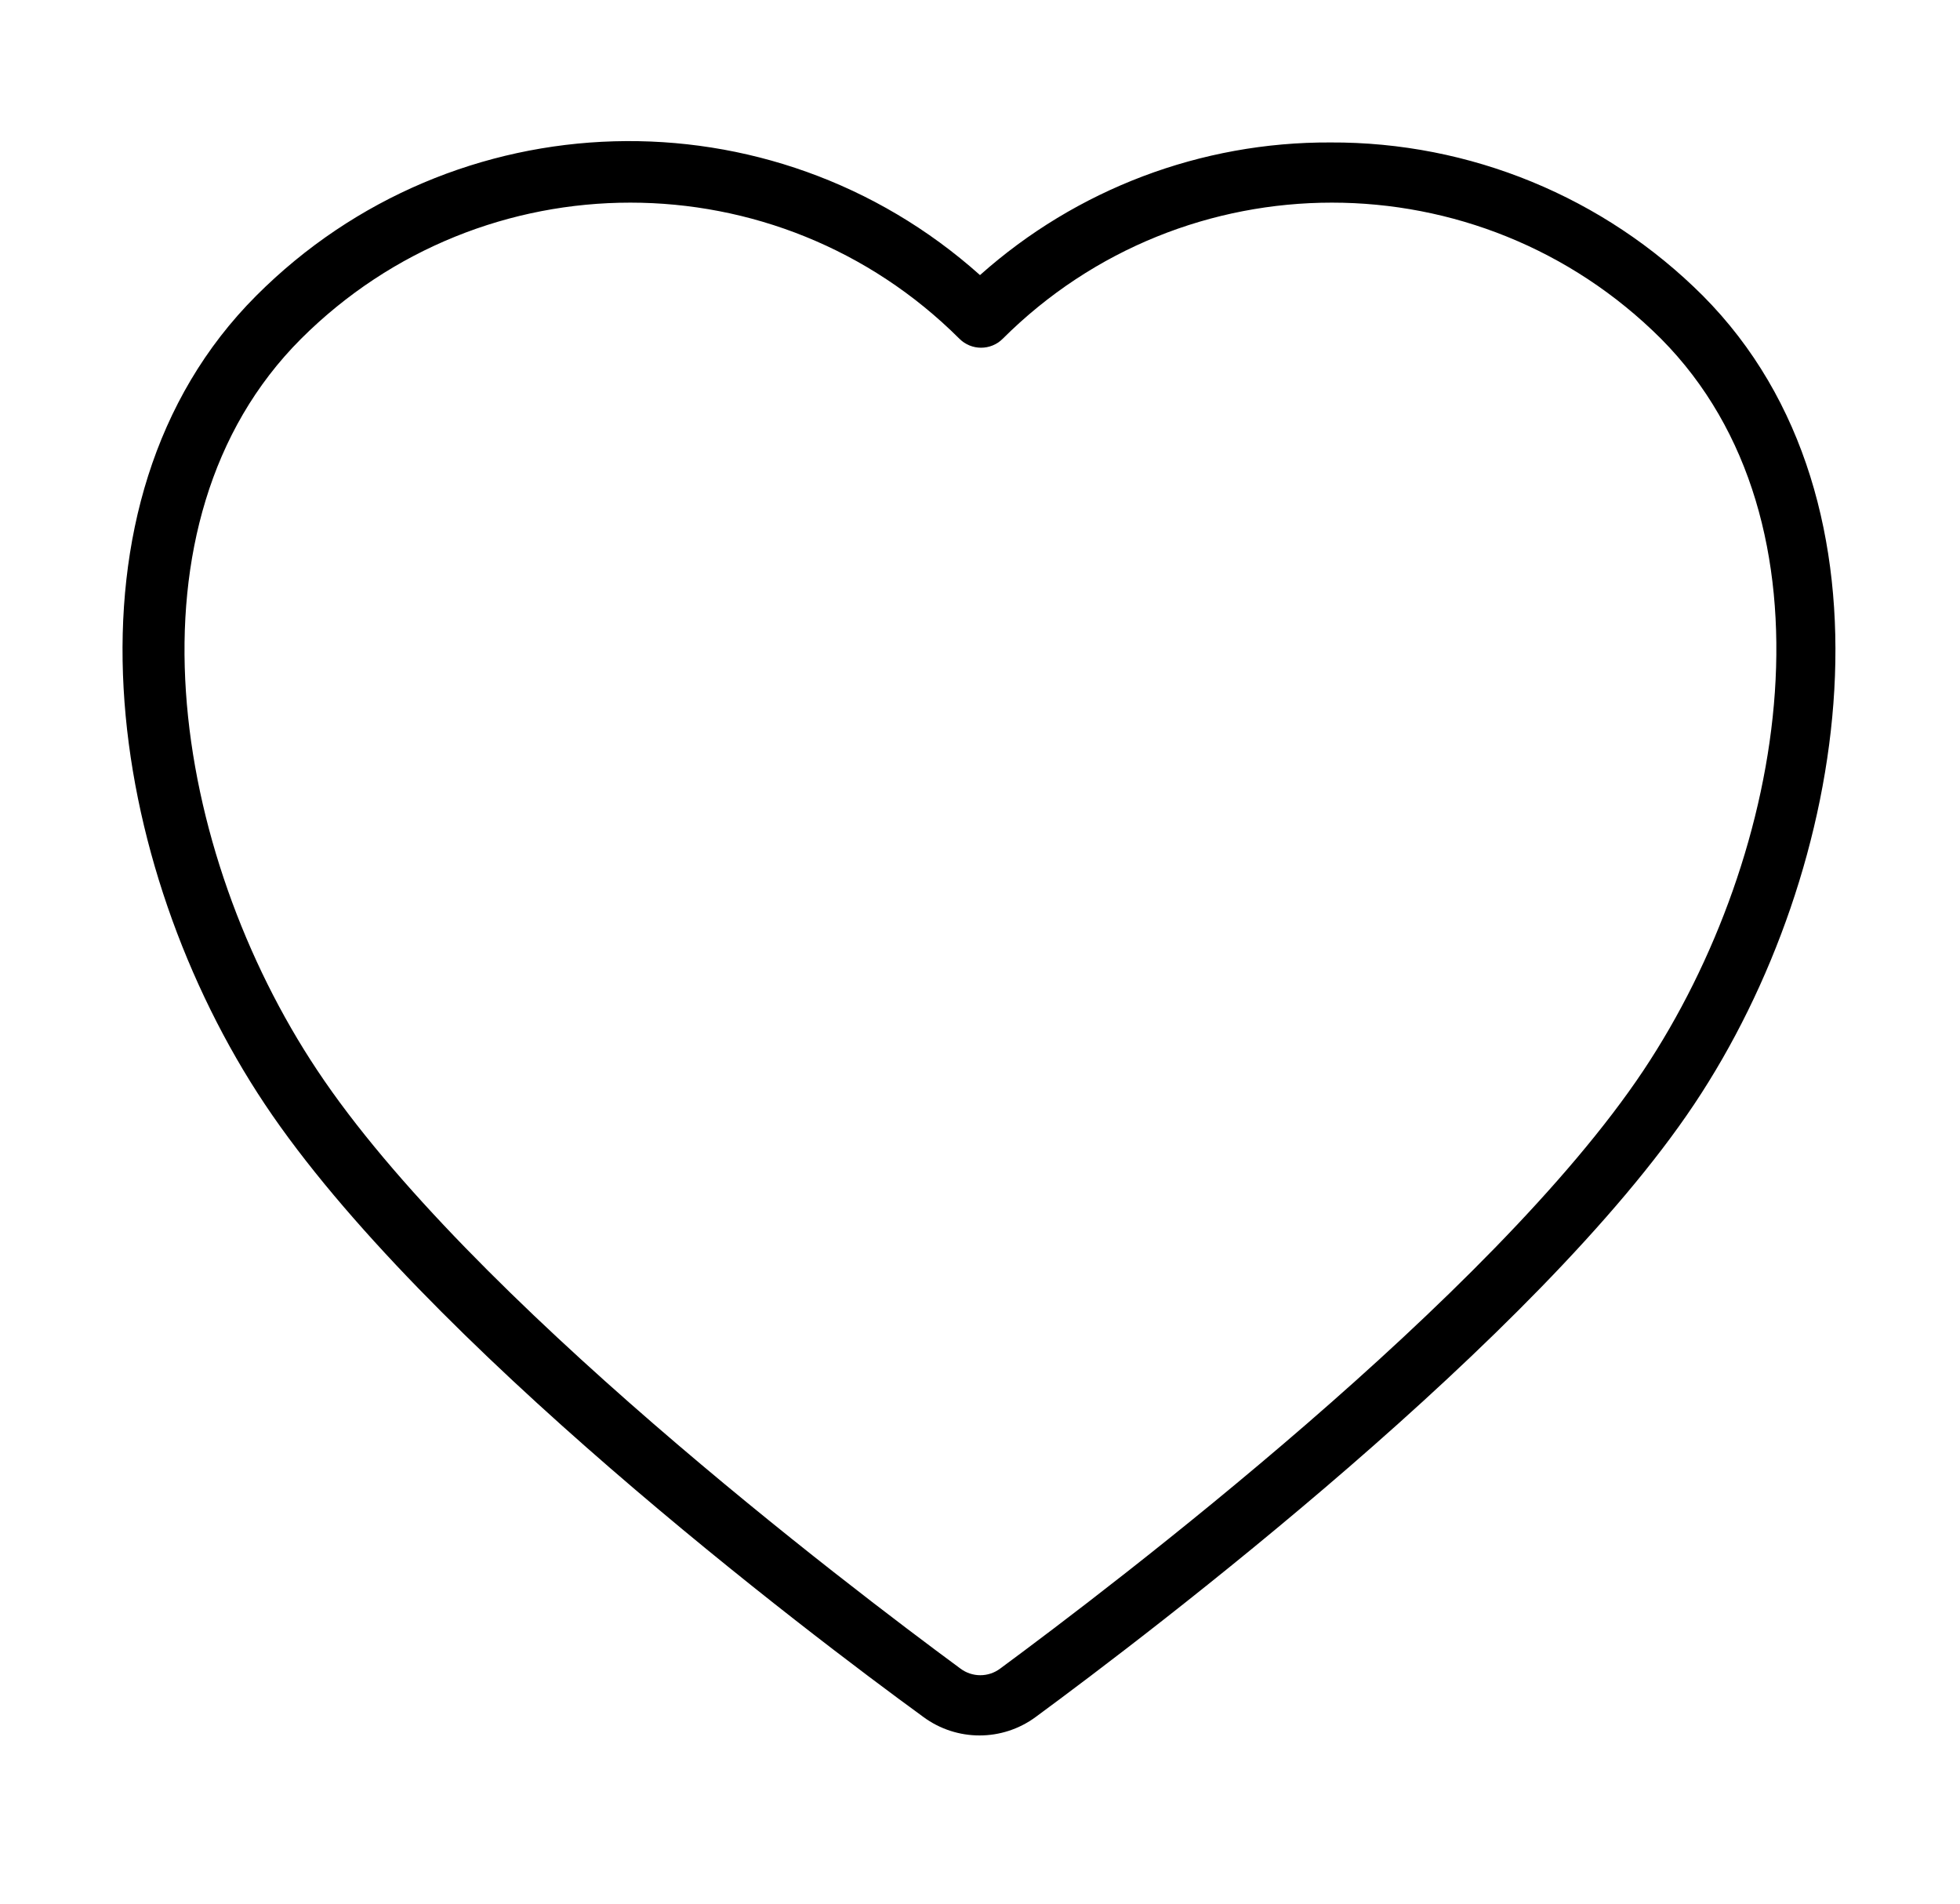
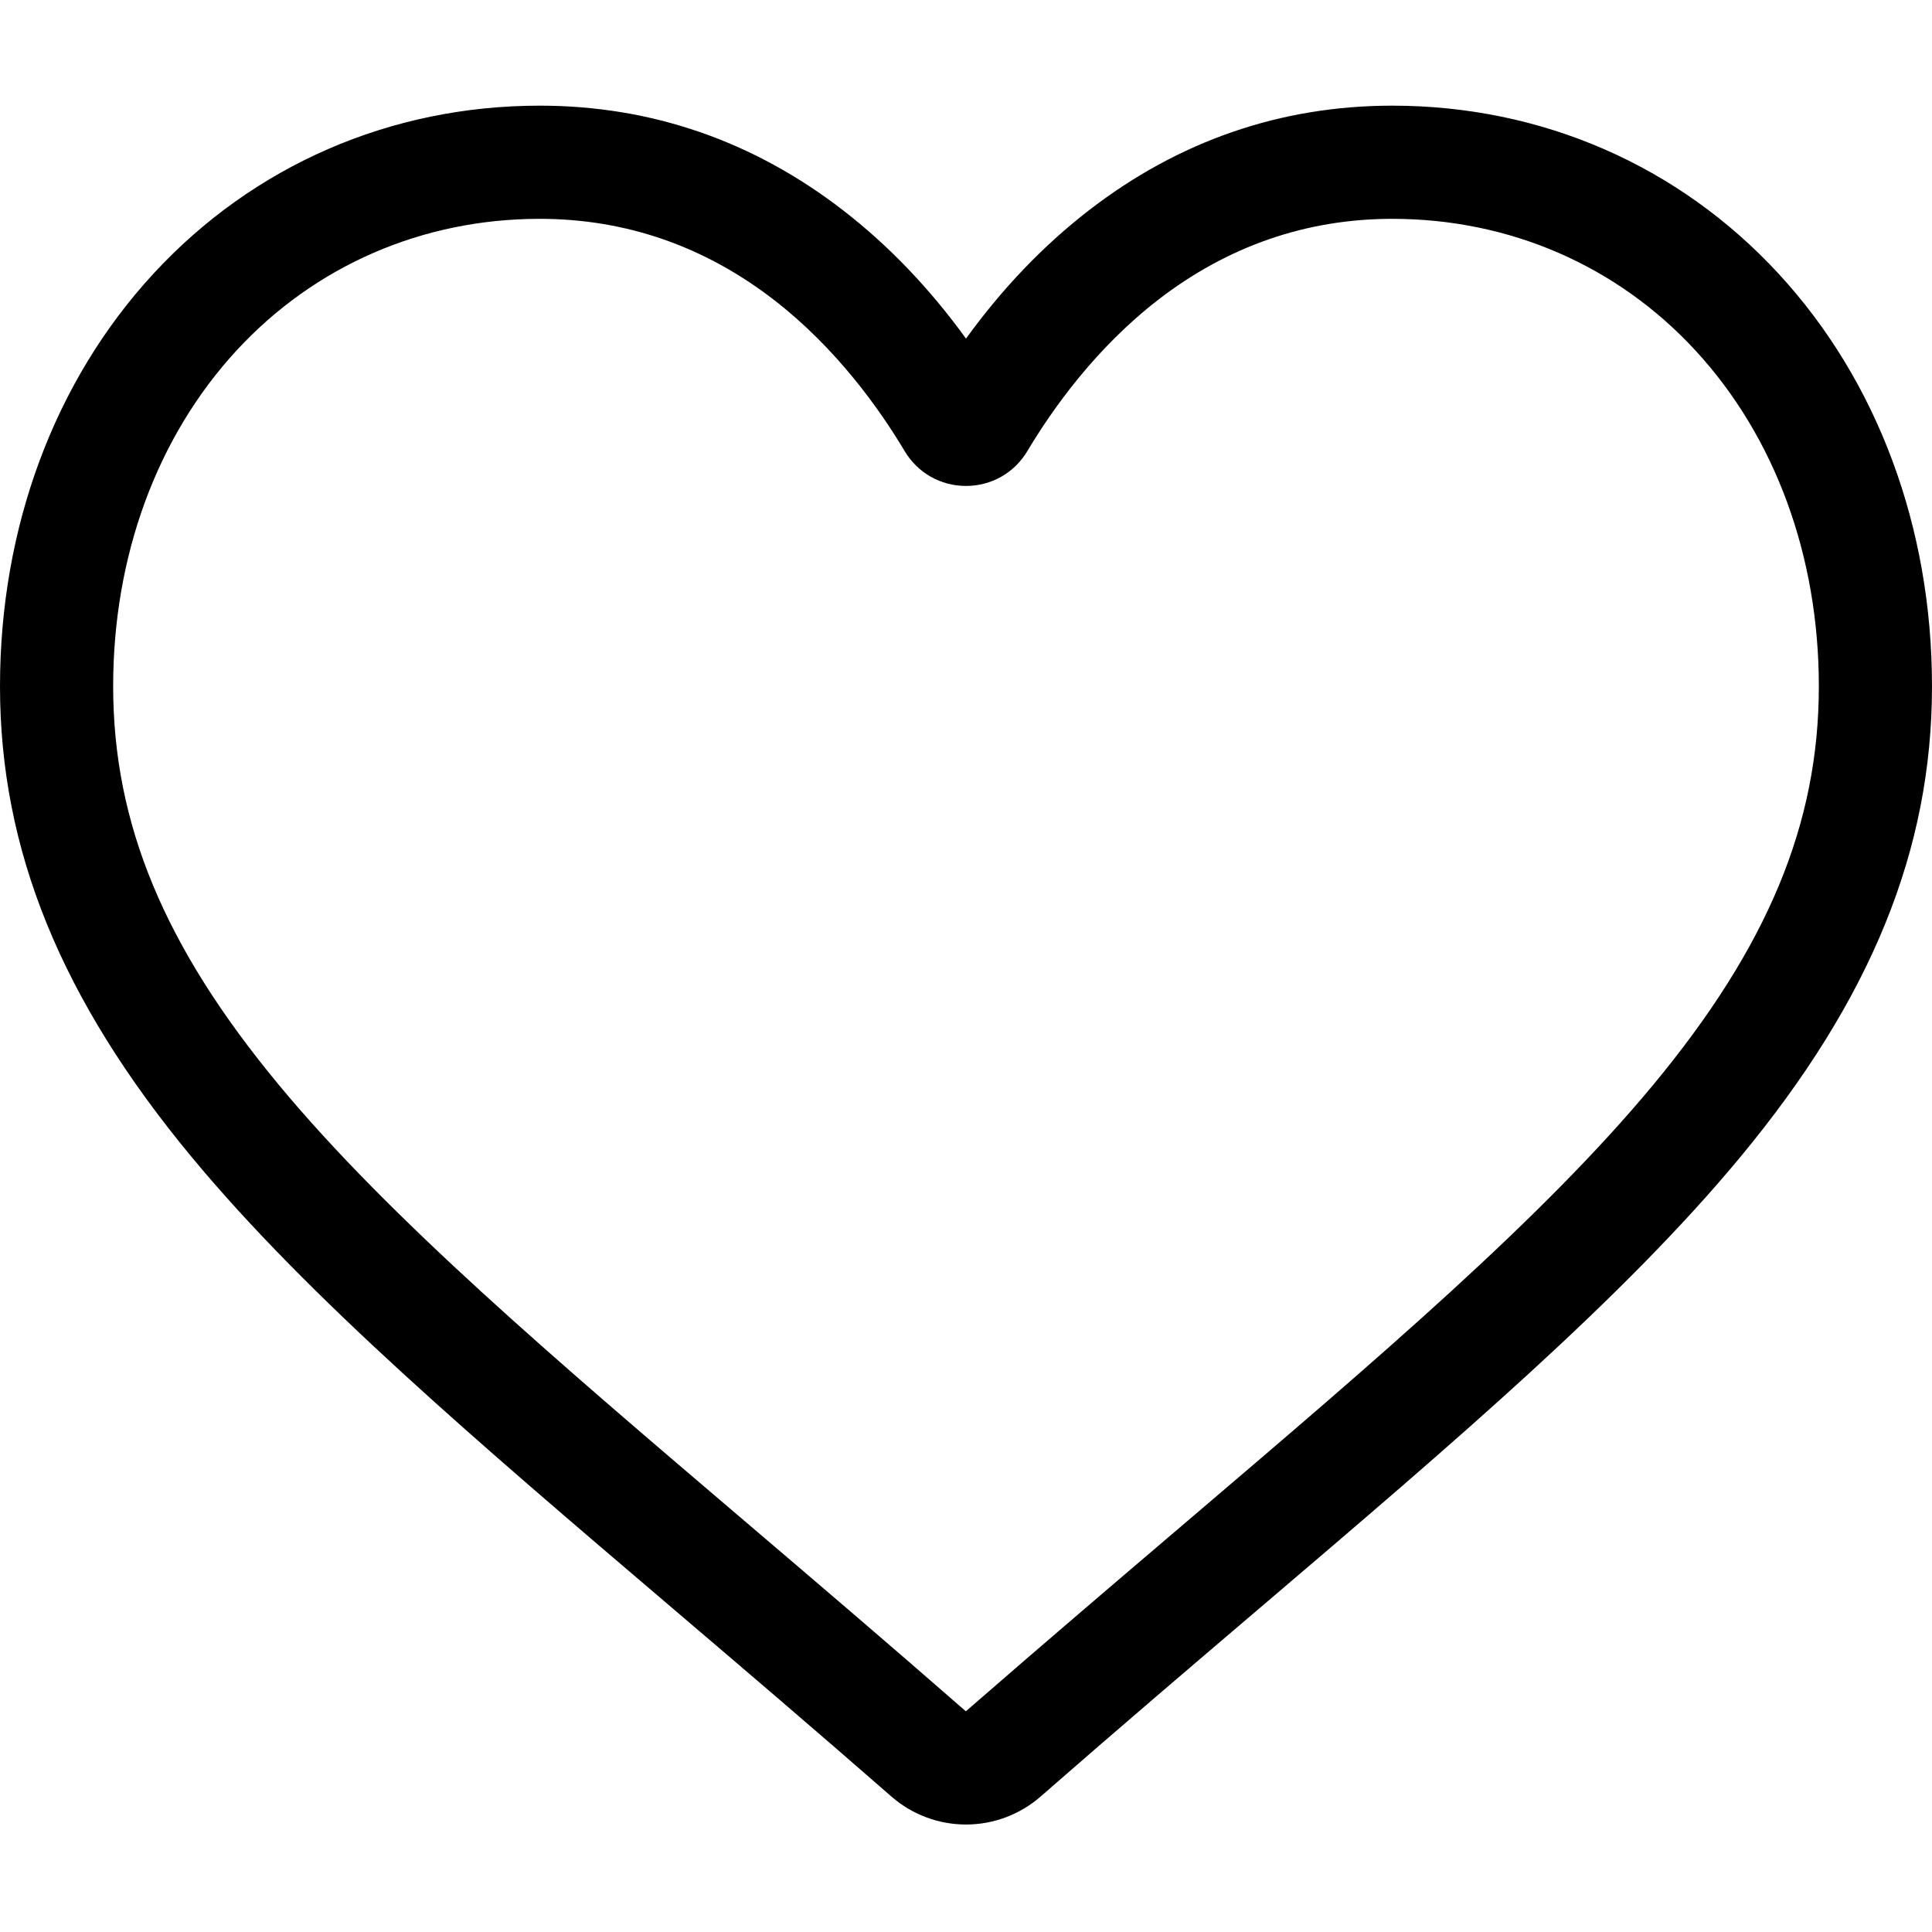
- <svg xmlns="http://www.w3.org/2000/svg" version="1.1" id="Layer_1" x="0px" y="0px" width="595.281px" height="578px" viewBox="0 61.445 595.281 578" enable-background="new 0 61.445 595.281 578" xml:space="preserve">
-   <path d="M404.046,104.702c-39.227-0.18-77.131,14.167-106.406,40.275c-63.31-56.574-159.787-53.839-219.789,6.231  c-62.784,62.784-45.576,173.375,2.604,245.553c48.18,72.178,165.097,160.633,199.977,186.025c10.146,7.488,23.989,7.488,34.135,0  c34.881-25.672,152.447-114.871,199.977-186.025c47.531-71.154,65.109-182.77,2.605-245.553  C487.16,121.244,446.441,104.502,404.046,104.702z M499.105,386.53c-45.947,68.829-161.283,156.447-195.326,181.561  c-3.578,2.697-8.512,2.697-12.091,0c-34.229-25.206-149.564-112.731-195.327-181.653c-43.995-66.039-60.737-166.307-4.93-222.114  c55.259-55.134,144.719-55.134,199.977,0c3.628,3.606,9.488,3.606,13.115,0c55.258-55.134,144.719-55.134,199.977,0  C559.843,220.131,543.101,320.492,499.105,386.53z" />
+ <svg xmlns="http://www.w3.org/2000/svg" viewBox="0 -28 512.001 512">
+   <path d="m256 455.516c-7.289 0-14.316-2.641-19.793-7.438-20.684-18.086-40.625-35.082-58.219-50.074l-.09-.078c-51.582-43.957-96.125-81.918-127.117-119.312-34.645-41.805-50.781-81.441-50.781-124.742 0-42.07 14.426-80.883 40.617-109.293 26.504-28.746 62.871-44.578 102.414-44.578 29.555 0 56.621 9.344 80.445 27.77 12.023 9.301 22.922 20.684 32.523 33.961 9.605-13.277 20.5-24.66 32.527-33.961 23.824-18.426 50.891-27.77 80.445-27.77 39.539 0 75.91 15.832 102.414 44.578 26.191 28.41 40.613 67.223 40.613 109.293 0 43.301-16.133 82.938-50.777 124.738-30.992 37.398-75.531 75.355-127.105 119.309-17.625 15.016-37.598 32.039-58.328 50.168-5.473 4.789-12.504 7.43-19.789 7.43zm-112.969-425.523c-31.066 0-59.605 12.398-80.367 34.914-21.07 22.855-32.676 54.449-32.676 88.965 0 36.418 13.535 68.988 43.883 105.605 29.332 35.395 72.961 72.574 123.477 115.625l.094.078c17.66 15.051 37.68 32.113 58.516 50.332 20.961-18.254 41.012-35.344 58.707-50.418 50.512-43.051 94.137-80.223 123.469-115.617 30.344-36.617 43.879-69.188 43.879-105.605 0-34.516-11.605-66.109-32.676-88.965-20.758-22.516-49.301-34.914-80.363-34.914-22.758 0-43.652 7.234-62.102 21.5-16.441 12.719-27.895 28.797-34.609 40.047-3.453 5.785-9.531 9.238-16.262 9.238s-12.809-3.453-16.262-9.238c-6.711-11.25-18.164-27.328-34.609-40.047-18.449-14.266-39.344-21.5-62.098-21.5zm0 0" />
</svg>
